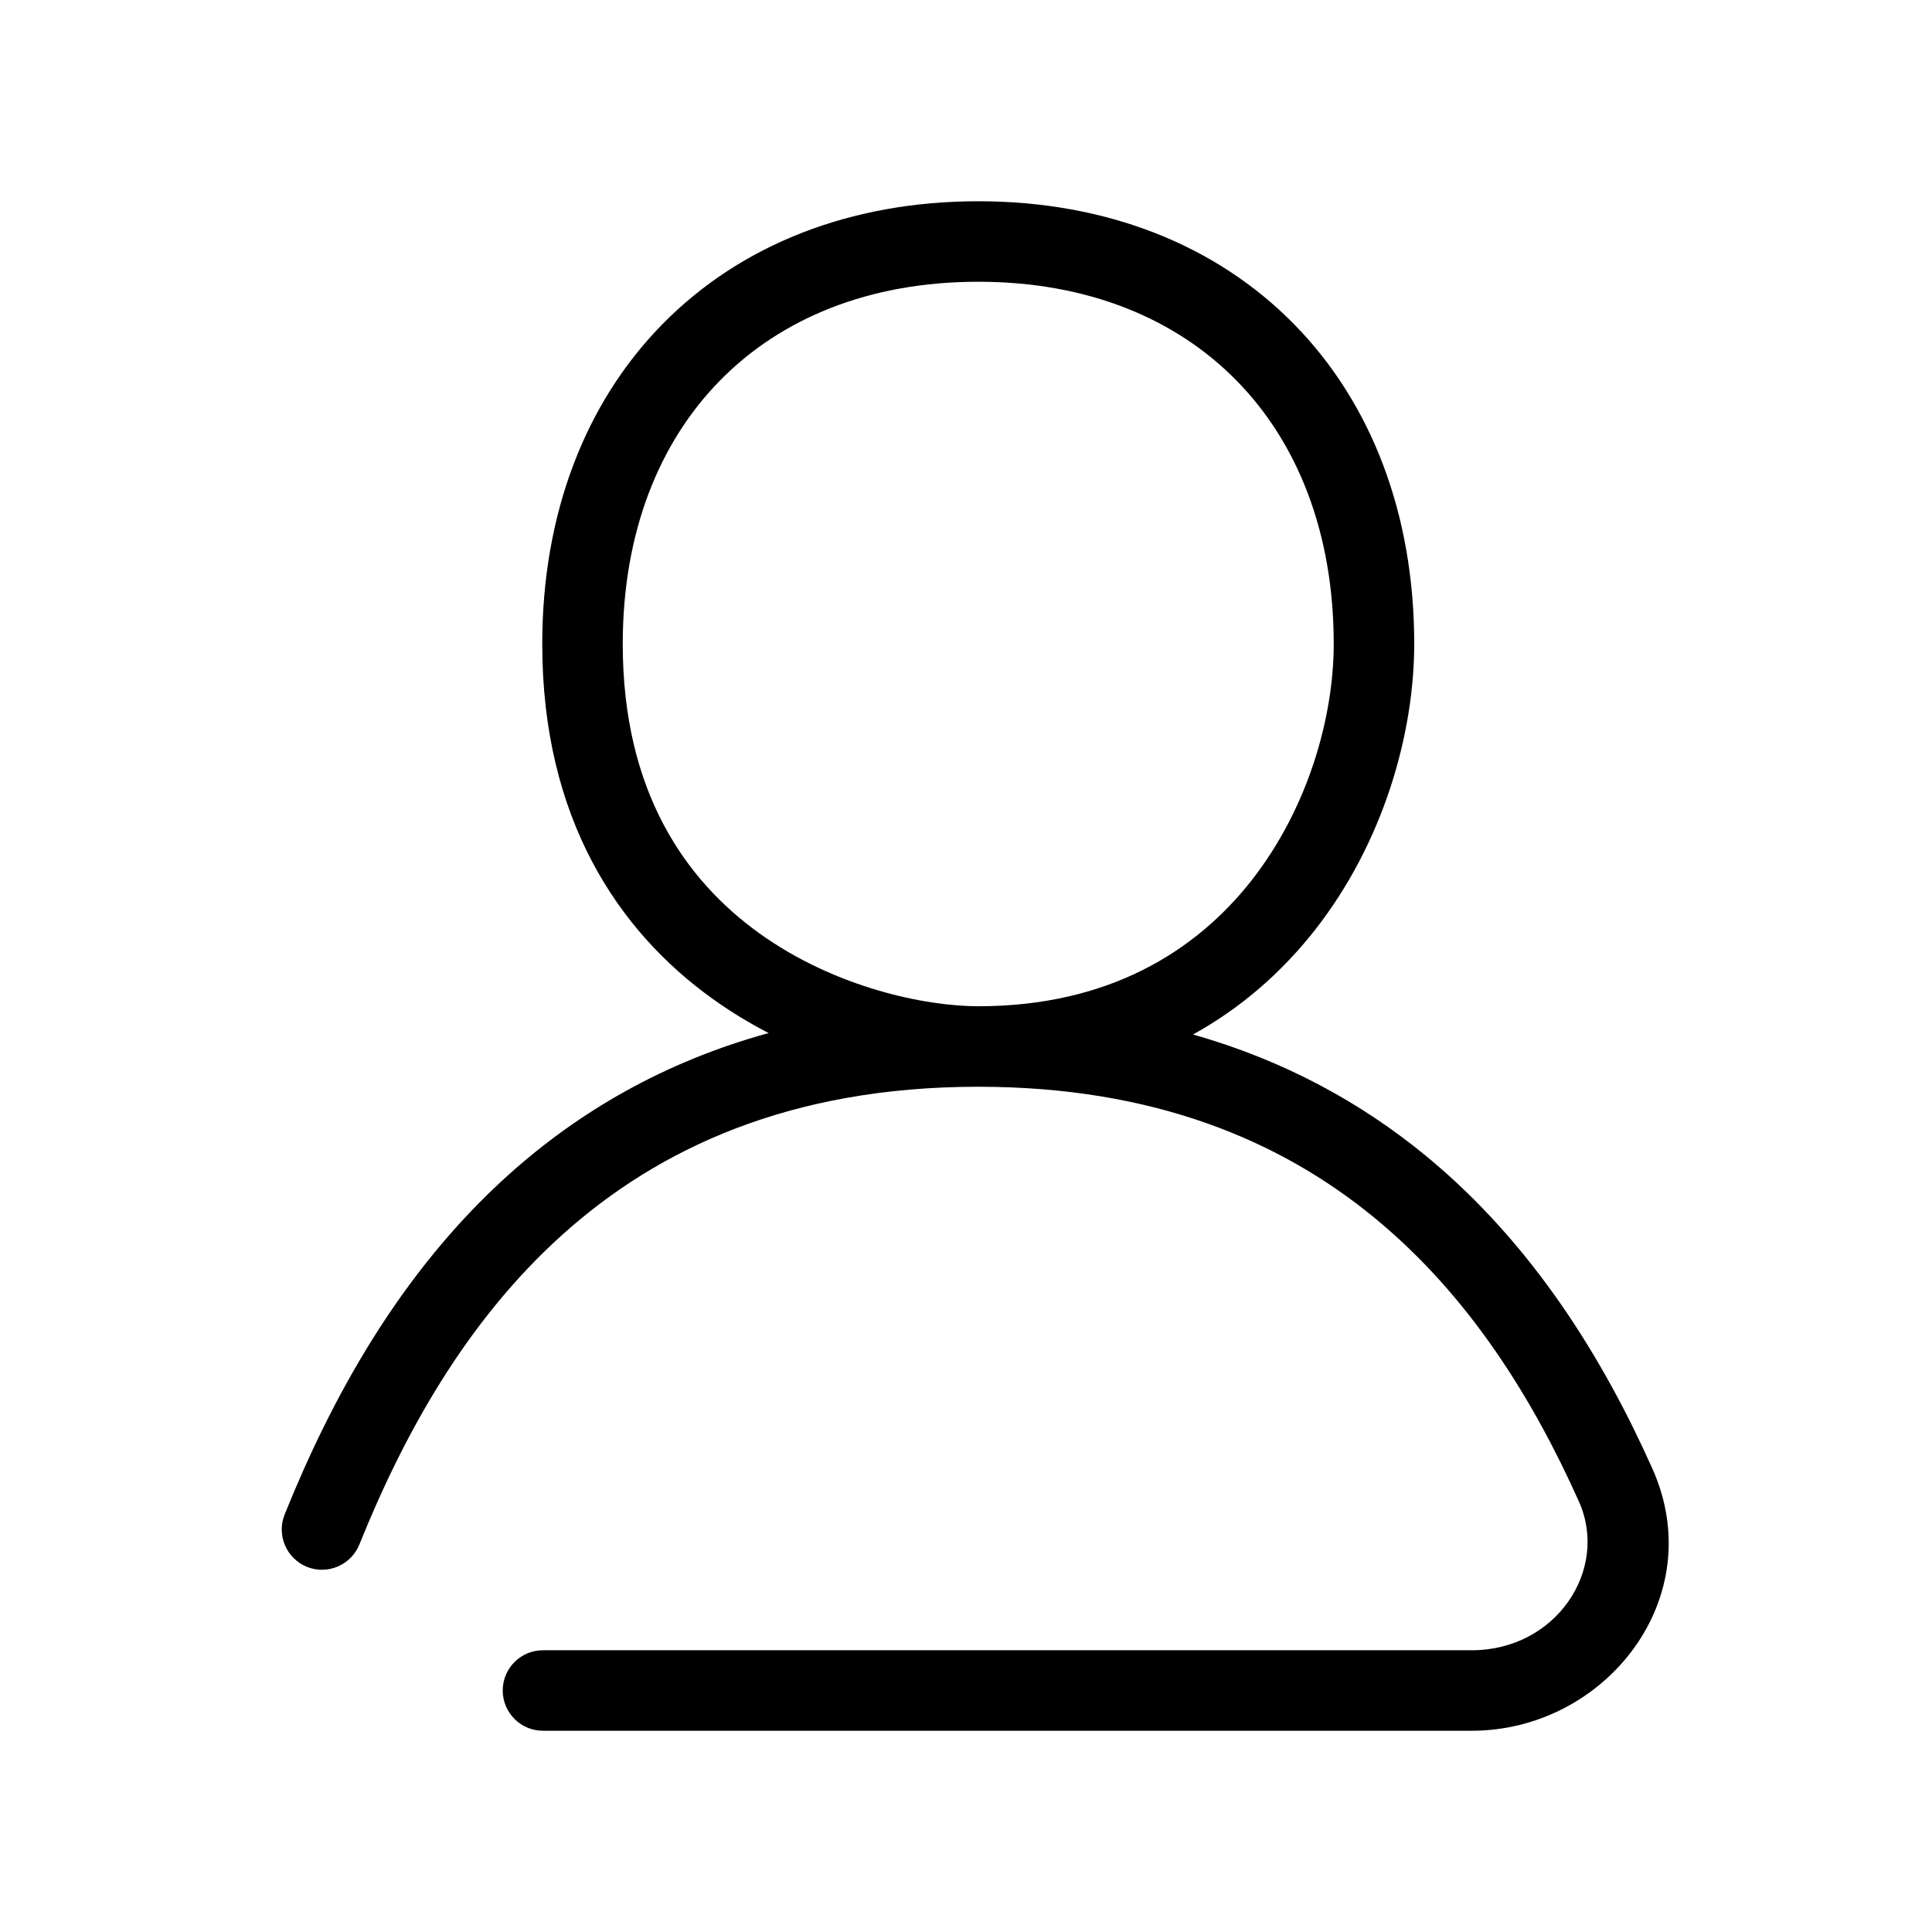
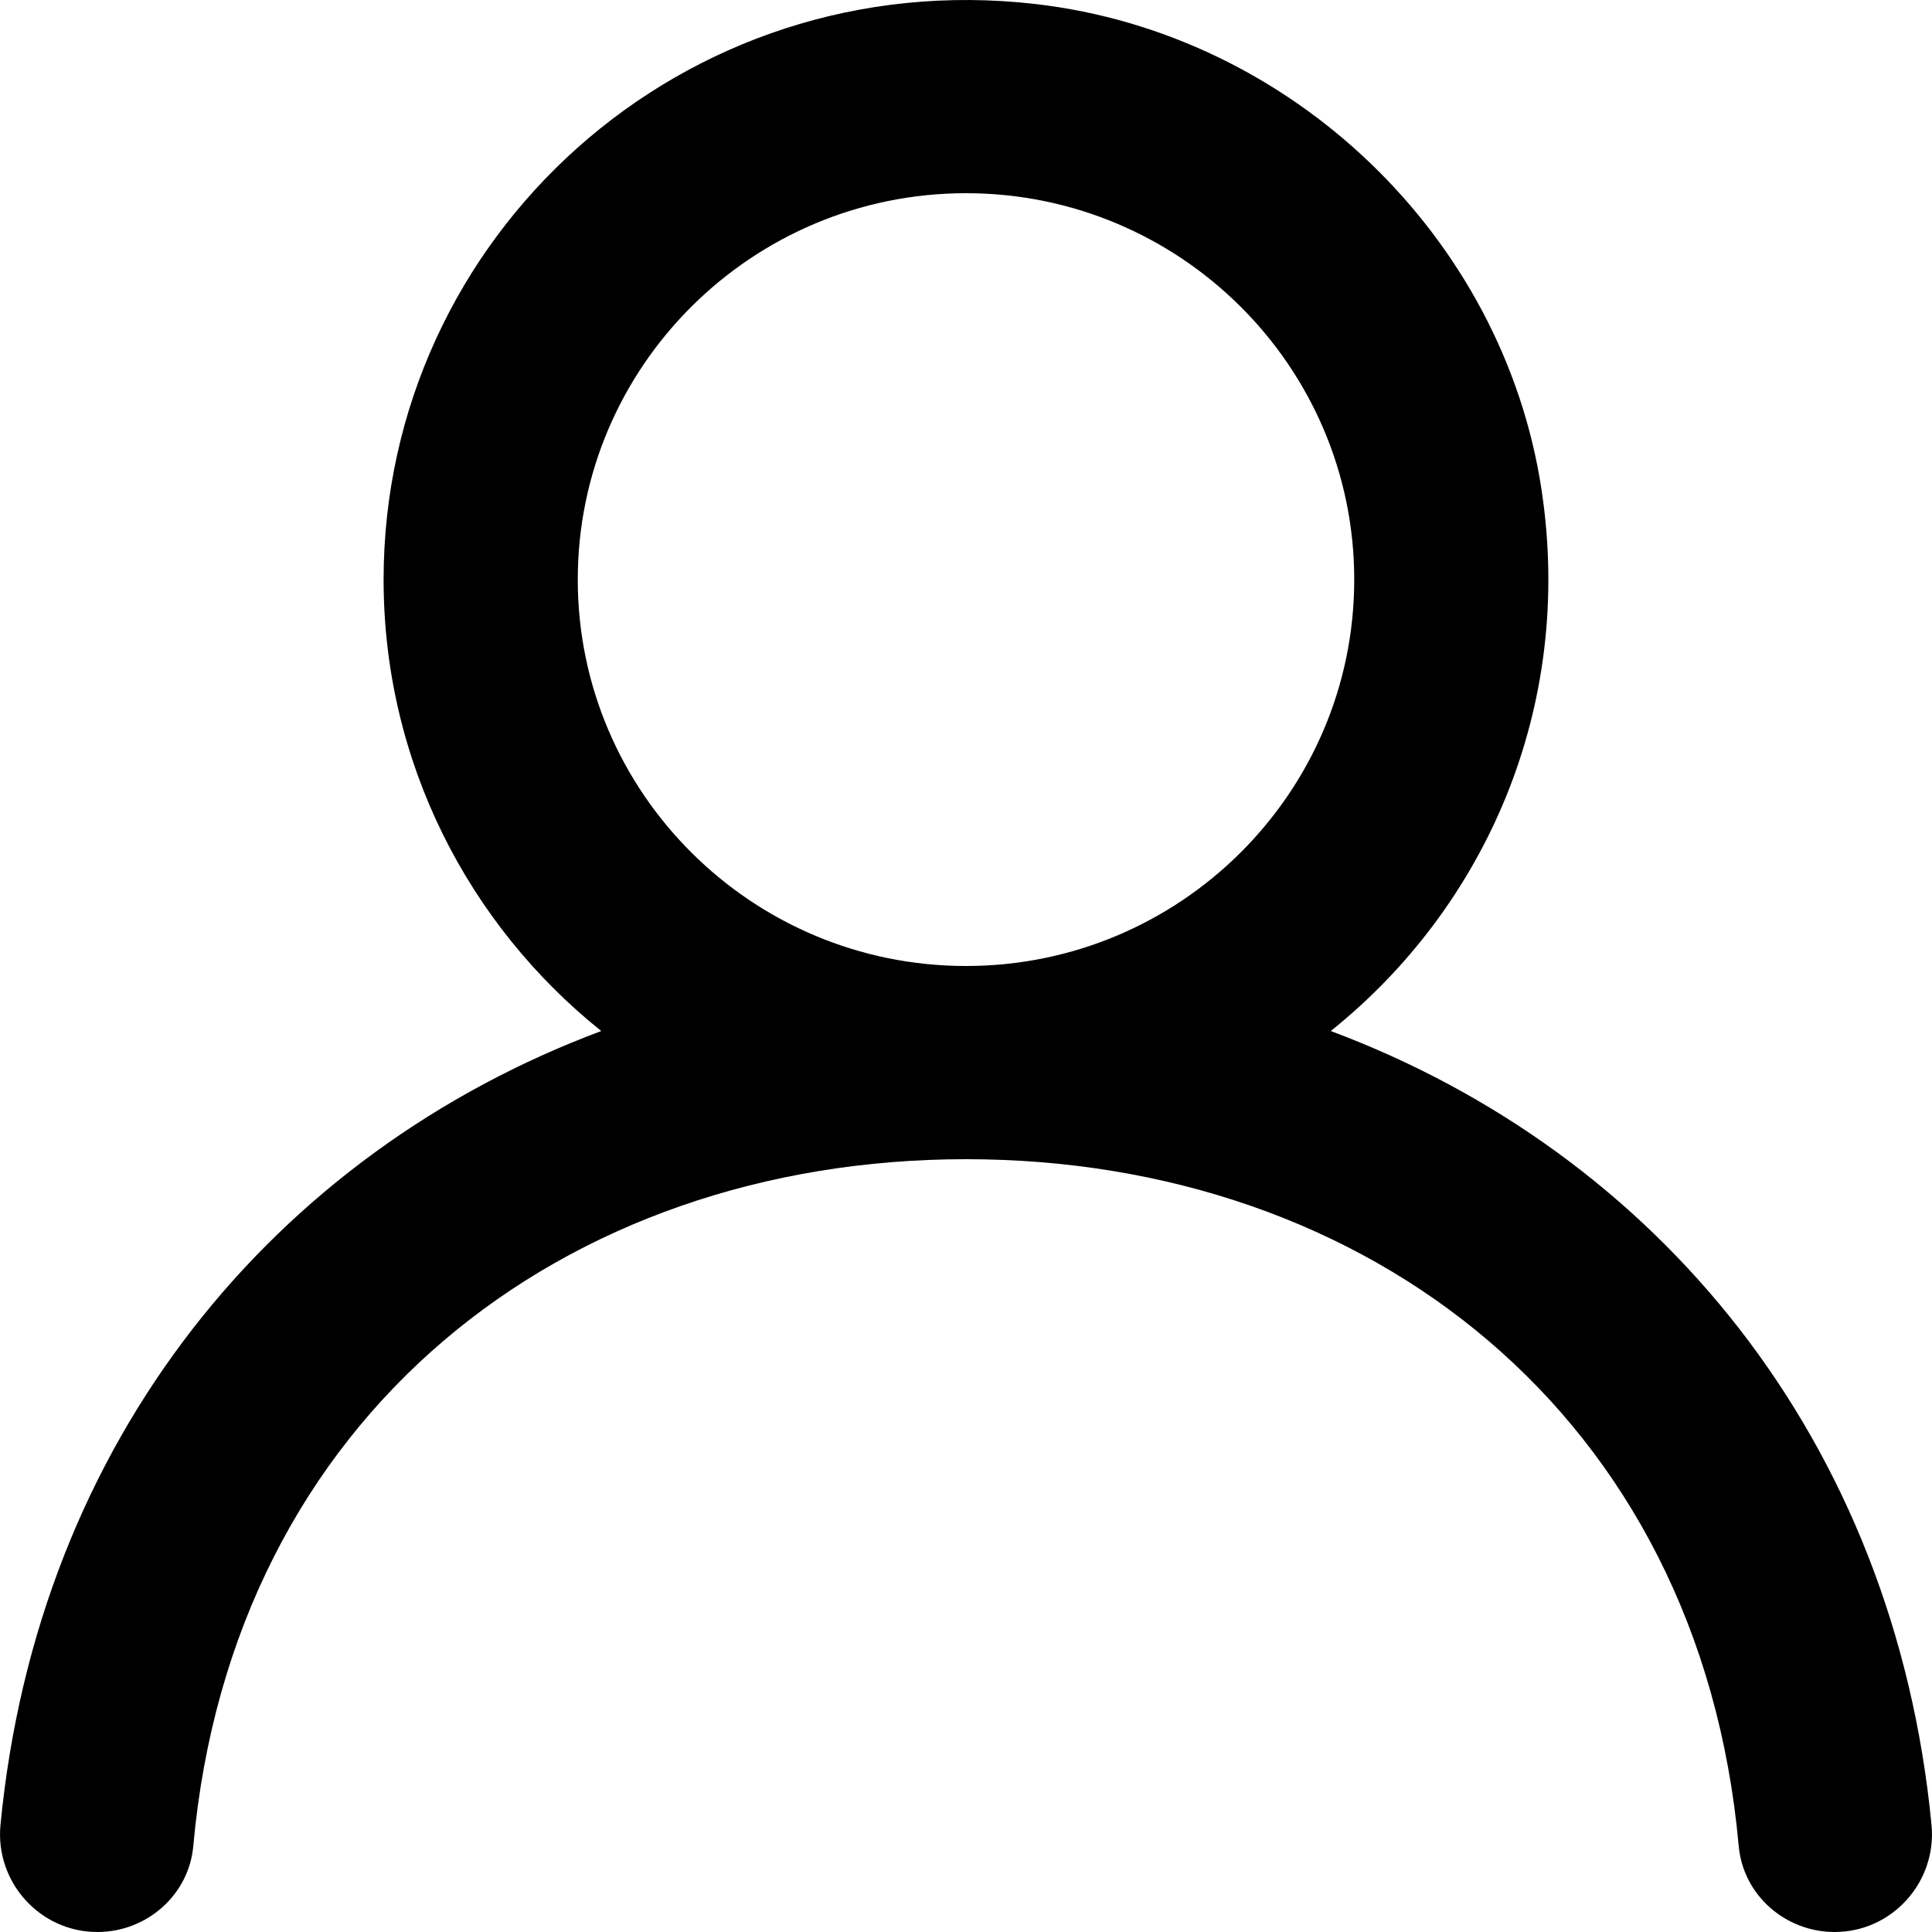
- <svg xmlns="http://www.w3.org/2000/svg" width="800px" height="800px" viewBox="0 0 24 24" fill="none">
-   <path fill-rule="evenodd" clip-rule="evenodd" d="M16.072 4.024C15.106 3.042 13.743 2.5 12.152 2.5C10.561 2.5 9.198 3.042 8.232 4.024C7.266 5.006 6.736 6.389 6.736 8C6.736 10.169 7.681 11.567 8.85 12.406C9.077 12.569 9.312 12.711 9.548 12.833C8.242 13.192 7.182 13.817 6.318 14.593C4.953 15.82 4.106 17.399 3.536 18.813C3.433 19.069 3.557 19.36 3.813 19.464C4.069 19.567 4.36 19.443 4.464 19.187C5.006 17.841 5.781 16.42 6.987 15.337C8.18 14.265 9.82 13.5 12.152 13.5C14.332 13.5 15.906 14.168 17.074 15.128C18.252 16.095 19.045 17.382 19.614 18.653C19.993 19.502 19.327 20.5 18.283 20.5H6.745C6.469 20.5 6.245 20.724 6.245 21C6.245 21.276 6.469 21.5 6.745 21.5H18.283C19.935 21.5 21.248 19.859 20.527 18.245C19.923 16.895 19.05 15.457 17.709 14.355C16.912 13.701 15.96 13.174 14.82 12.851C15.43 12.514 15.931 12.066 16.33 11.559C17.193 10.462 17.568 9.1 17.568 8C17.568 6.389 17.038 5.006 16.072 4.024ZM15.359 4.726C16.114 5.494 16.568 6.611 16.568 8C16.568 8.9 16.254 10.038 15.544 10.941C14.848 11.826 13.761 12.5 12.152 12.5C11.501 12.5 10.379 12.273 9.433 11.594C8.513 10.933 7.736 9.831 7.736 8C7.736 6.611 8.19 5.494 8.945 4.726C9.699 3.958 10.793 3.5 12.152 3.5C13.511 3.5 14.605 3.958 15.359 4.726Z" fill="#000000" />
+ <svg xmlns="http://www.w3.org/2000/svg" width="800px" height="800px" viewBox="0 0 20 20" version="1.1">
+   <defs>
+ 
+     </defs>
+   <g id="Page-1" stroke="none" stroke-width="1" fill="none" fill-rule="evenodd">
+     <g id="Dribbble-Light-Preview" transform="translate(-180, -2159)" fill="#000000">
+       <g id="icons" transform="translate(56, 160)">
+         <path d="M134,2009 C131.783,2009 129.981,2007.206 129.981,2005 C129.981,2002.794 131.783,2001 134,2001 C136.217,2001 138.019,2002.794 138.019,2005 C138.019,2007.206 136.217,2009 134,2009 M137.776,2009.673 C139.37,2008.396 140.3,2006.331 139.958,2004.07 C139.561,2001.447 137.369,1999.348 134.722,1999.042 C131.07,1998.619 127.971,2001.449 127.971,2005 C127.971,2006.89 128.852,2008.574 130.224,2009.673 C126.852,2010.934 124.39,2013.895 124.005,2017.891 C123.948,2018.482 124.412,2019 125.008,2019 C125.52,2019 125.956,2018.616 126.001,2018.109 C126.404,2013.646 129.837,2011 134,2011 C138.163,2011 141.596,2013.646 141.999,2018.109 C142.044,2018.616 142.48,2019 142.992,2019 C143.588,2019 144.052,2018.482 143.995,2017.891 C143.61,2013.895 141.148,2010.934 137.776,2009.673" id="profile-[#1341]">
+ 
+                 </path>
+       </g>
+     </g>
+   </g>
</svg>
